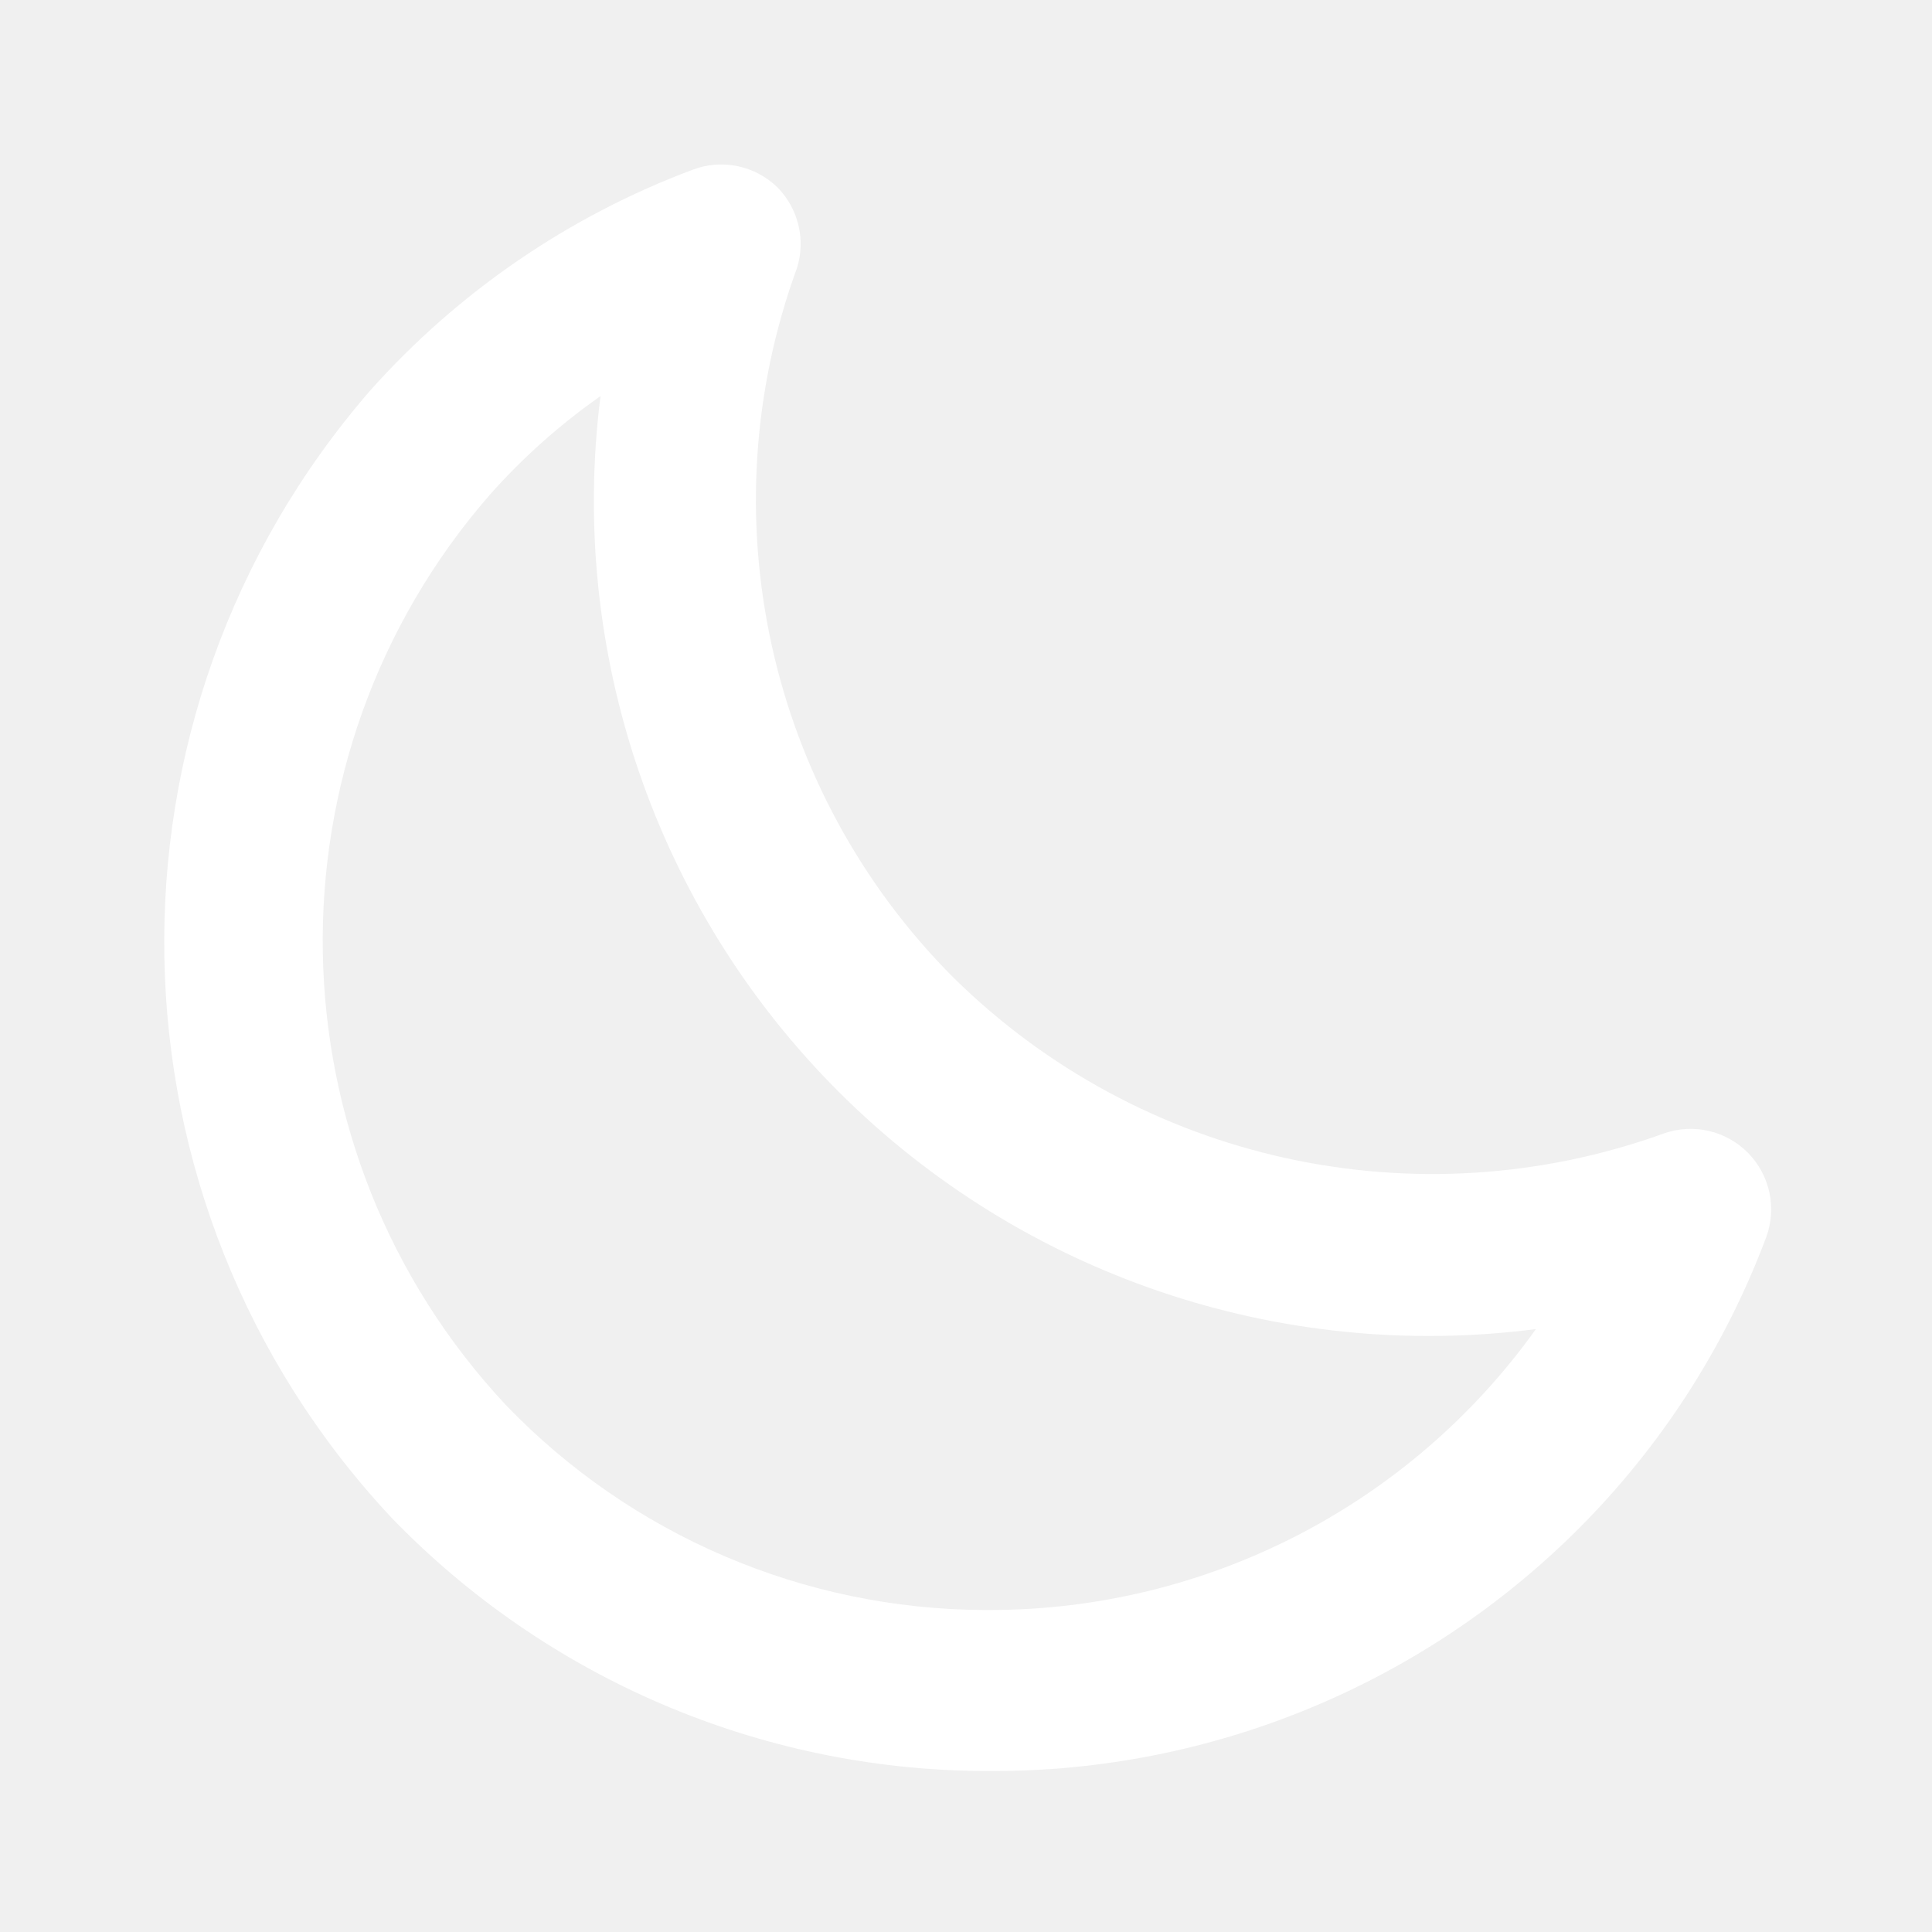
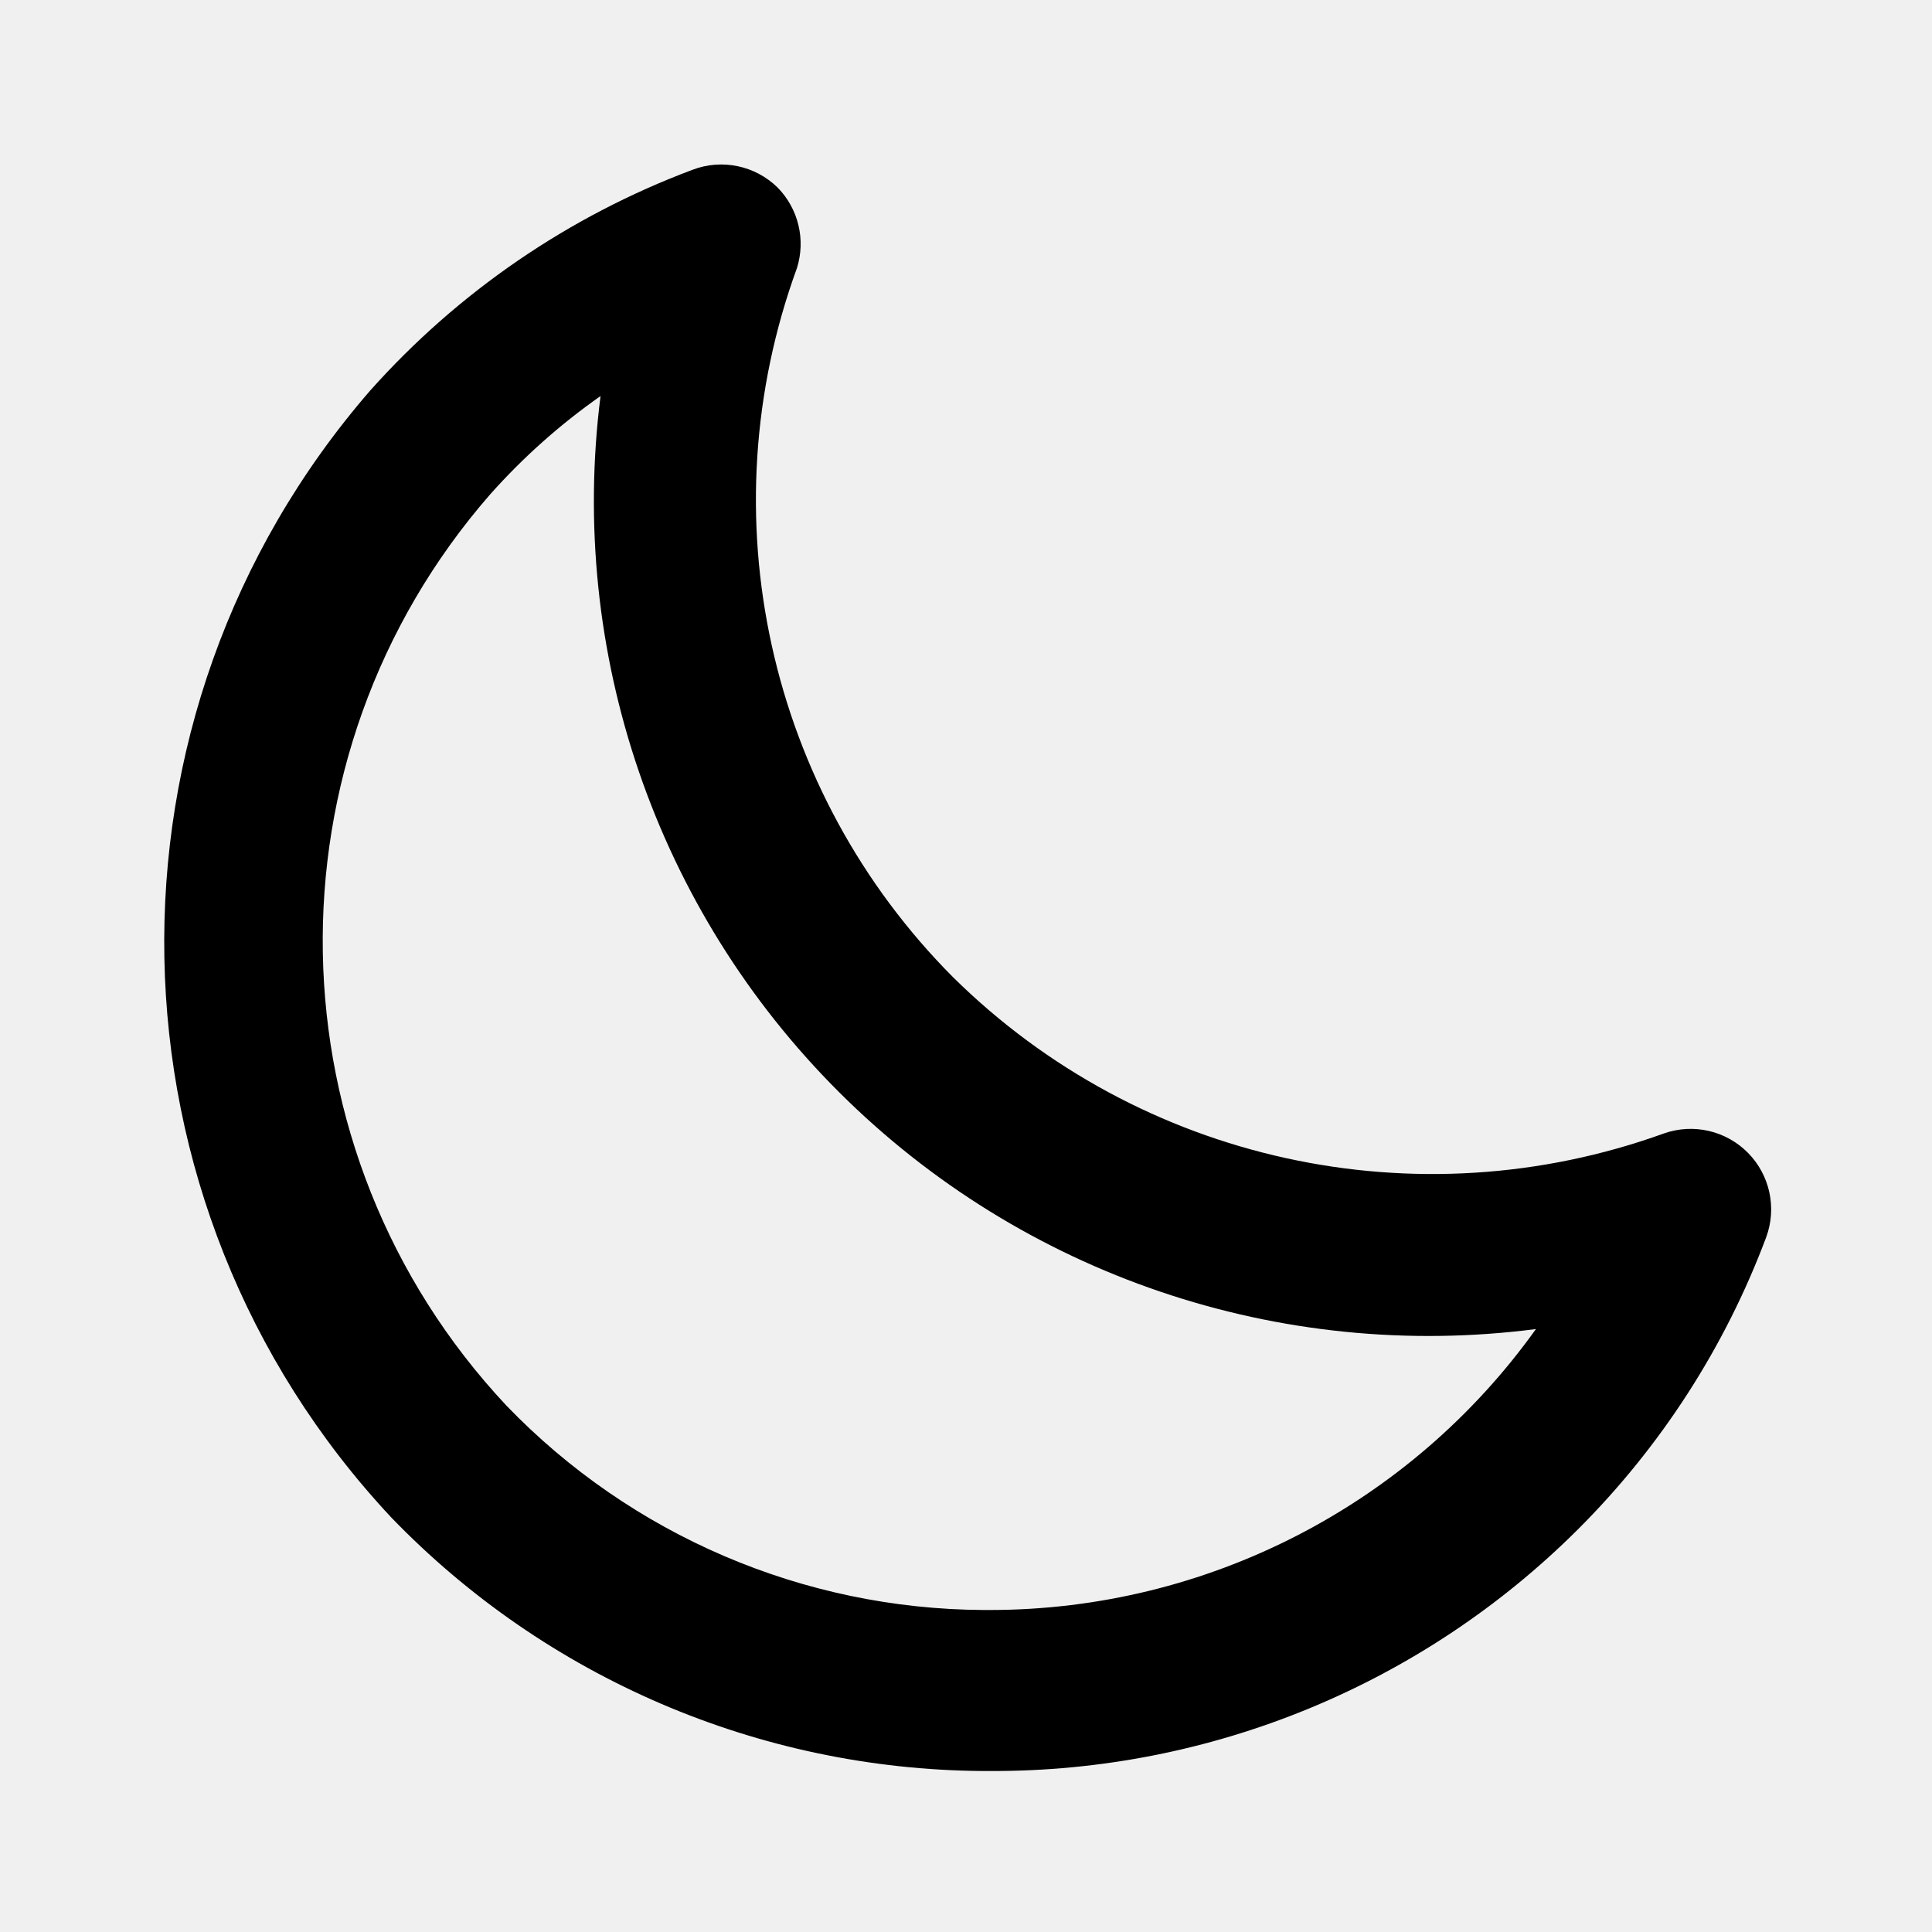
<svg xmlns="http://www.w3.org/2000/svg" viewBox="0 0 24 24">
  <g data-name="Layer 2">
    <g data-name="moon">
      <rect width="24" height="24" opacity="0" />
-       <path fill="#fff" d="M12.3 22h-.1a10.31 10.31 0 0 1-7.34-3.15 10.46 10.46 0 0 1-.26-14 10.13 10.13 0 0 1 4-2.74 1 1 0 0 1 1.06.22 1 1 0 0 1 .24 1 8.4 8.4 0 0 0 1.94 8.81 8.47 8.47 0 0 0 8.83 1.94 1 1 0 0 1 1.27 1.29A10.16 10.16 0 0 1 19.6 19a10.28 10.28 0 0 1-7.3 3zM7.46 4.92a7.93 7.93 0 0 0-1.37 1.22 8.44 8.44 0 0 0 .2 11.32A8.29 8.29 0 0 0 12.22 20h.08a8.34 8.34 0 0 0 6.78-3.49A10.37 10.37 0 0 1 7.46 4.92z" />
+       <path fill="#000" d="M12.3 22h-.1a10.31 10.31 0 0 1-7.34-3.15 10.46 10.46 0 0 1-.26-14 10.13 10.13 0 0 1 4-2.74 1 1 0 0 1 1.06.22 1 1 0 0 1 .24 1 8.4 8.4 0 0 0 1.94 8.81 8.47 8.47 0 0 0 8.83 1.94 1 1 0 0 1 1.27 1.29A10.16 10.16 0 0 1 19.6 19a10.28 10.28 0 0 1-7.3 3zM7.46 4.92a7.93 7.93 0 0 0-1.37 1.22 8.44 8.44 0 0 0 .2 11.32A8.29 8.29 0 0 0 12.22 20h.08a8.34 8.34 0 0 0 6.78-3.49A10.37 10.37 0 0 1 7.46 4.92z" />
    </g>
  </g>
</svg>
